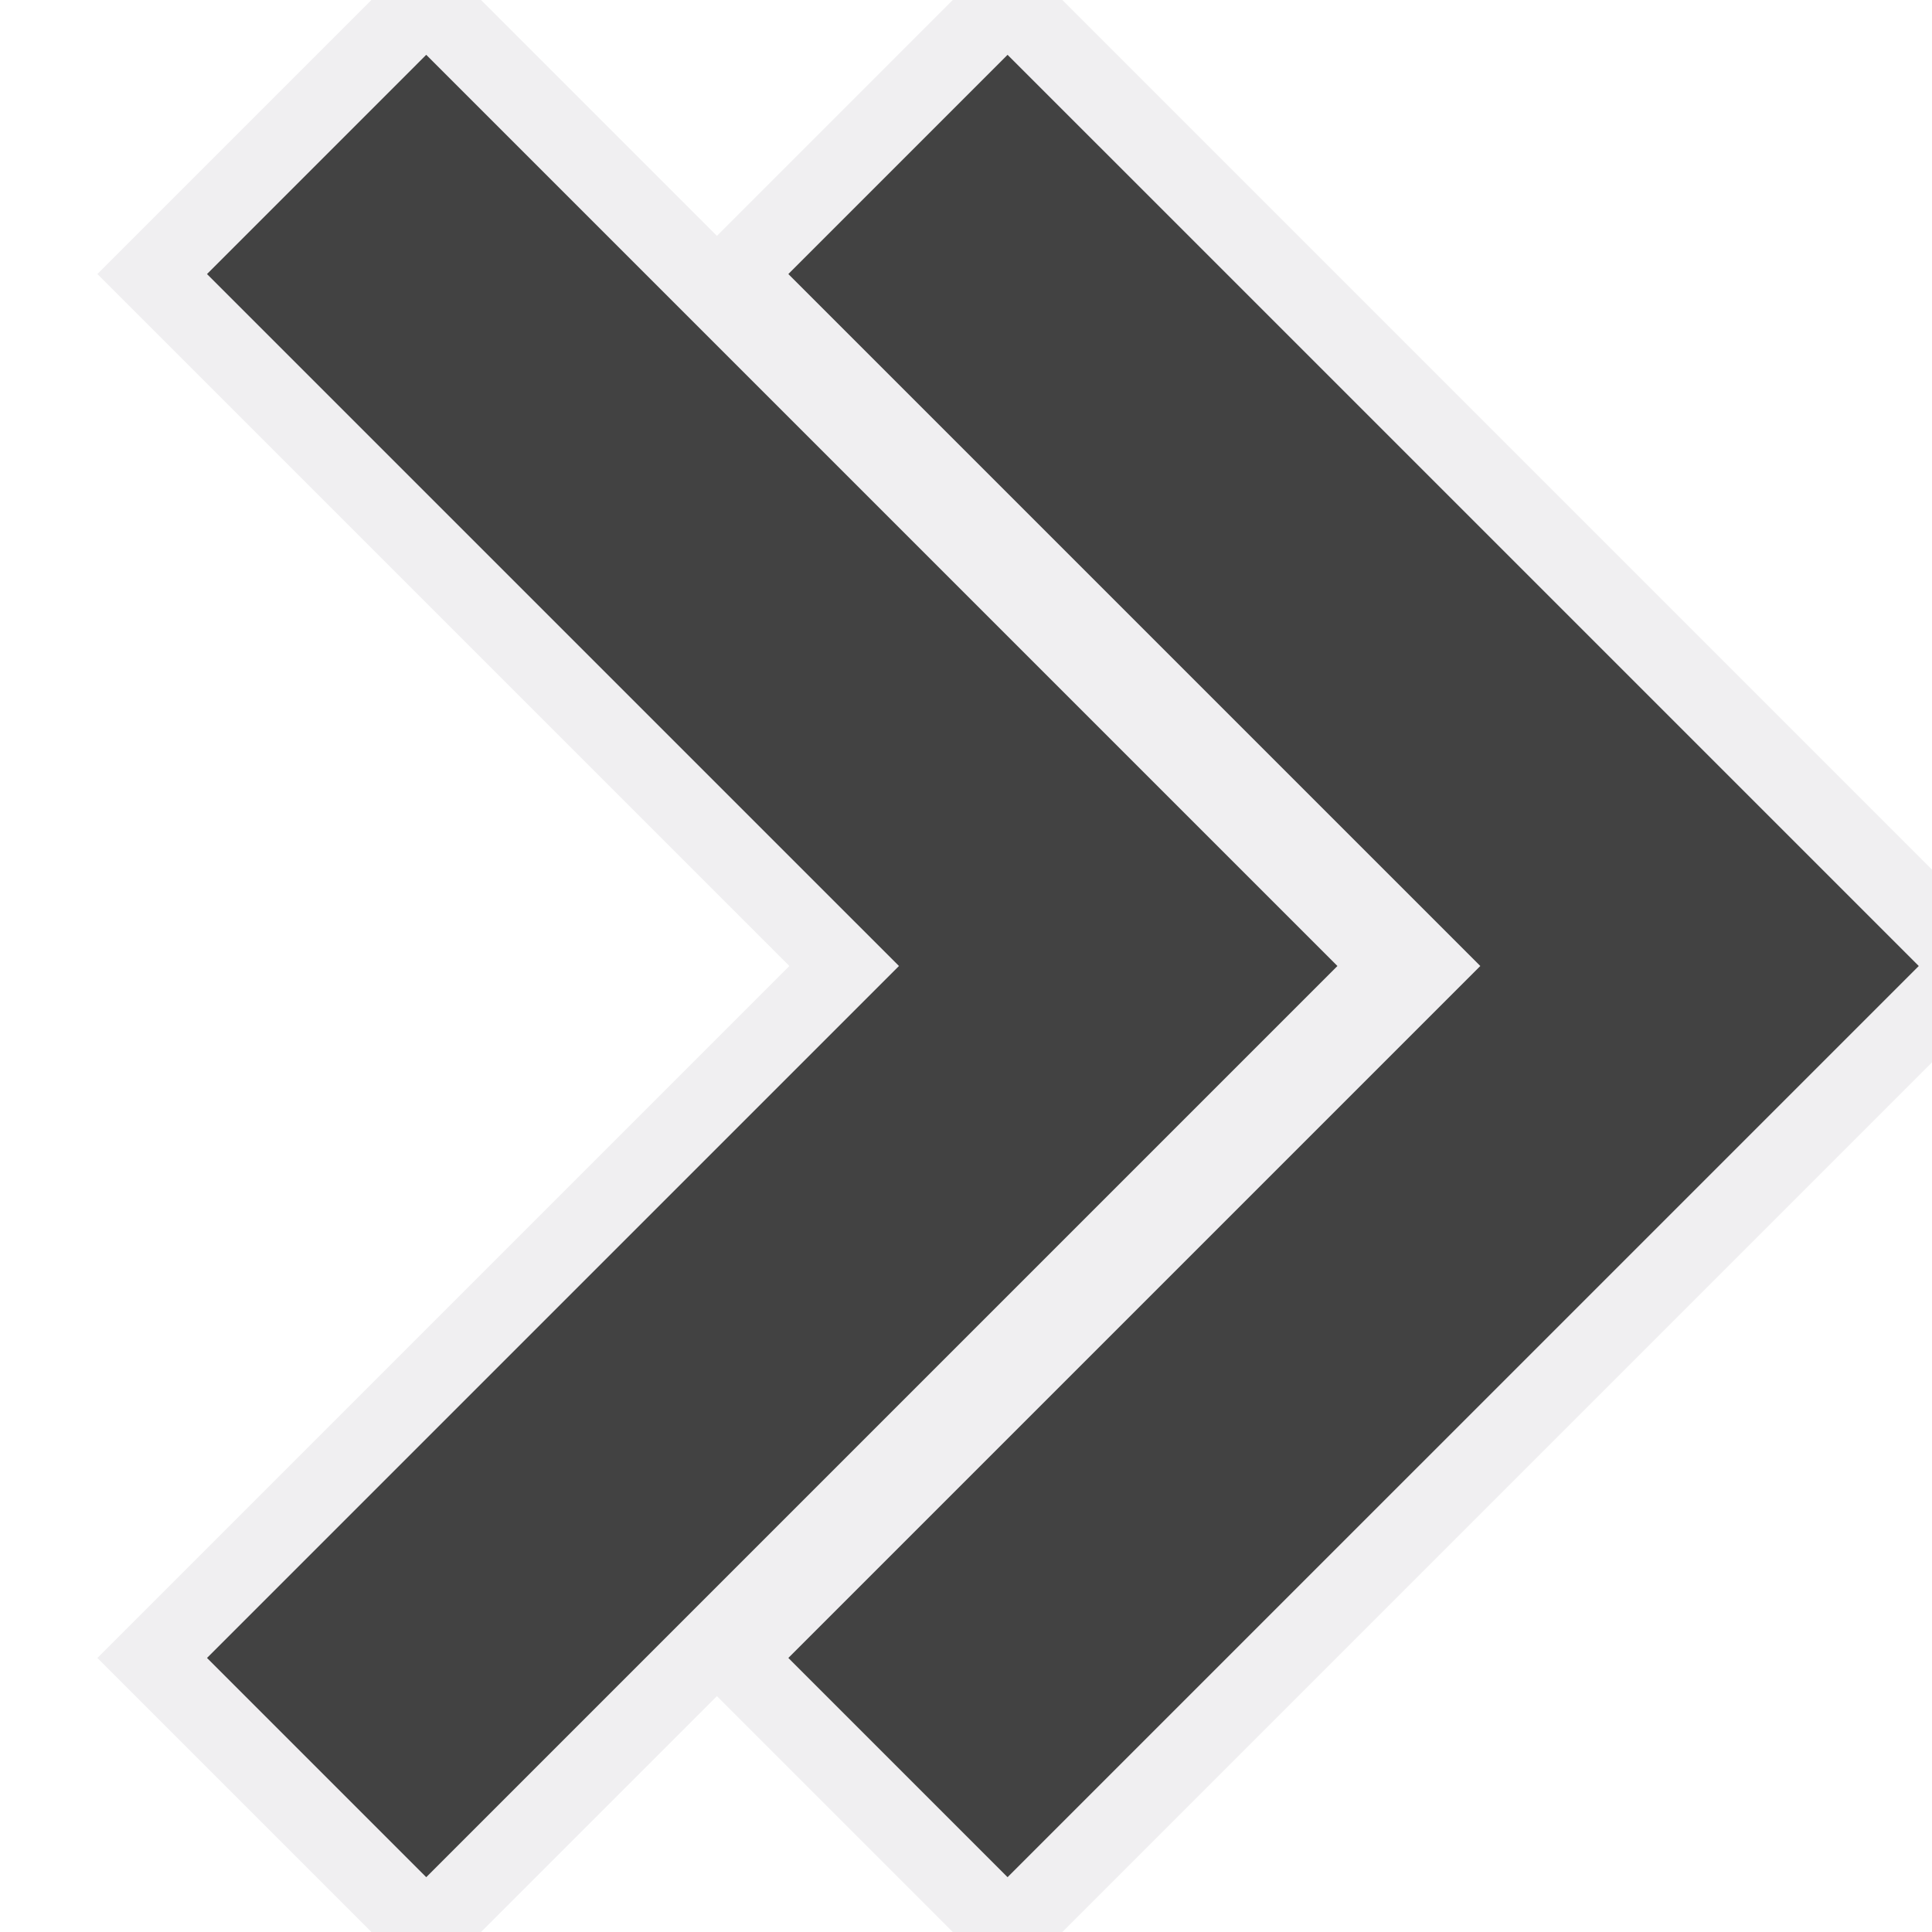
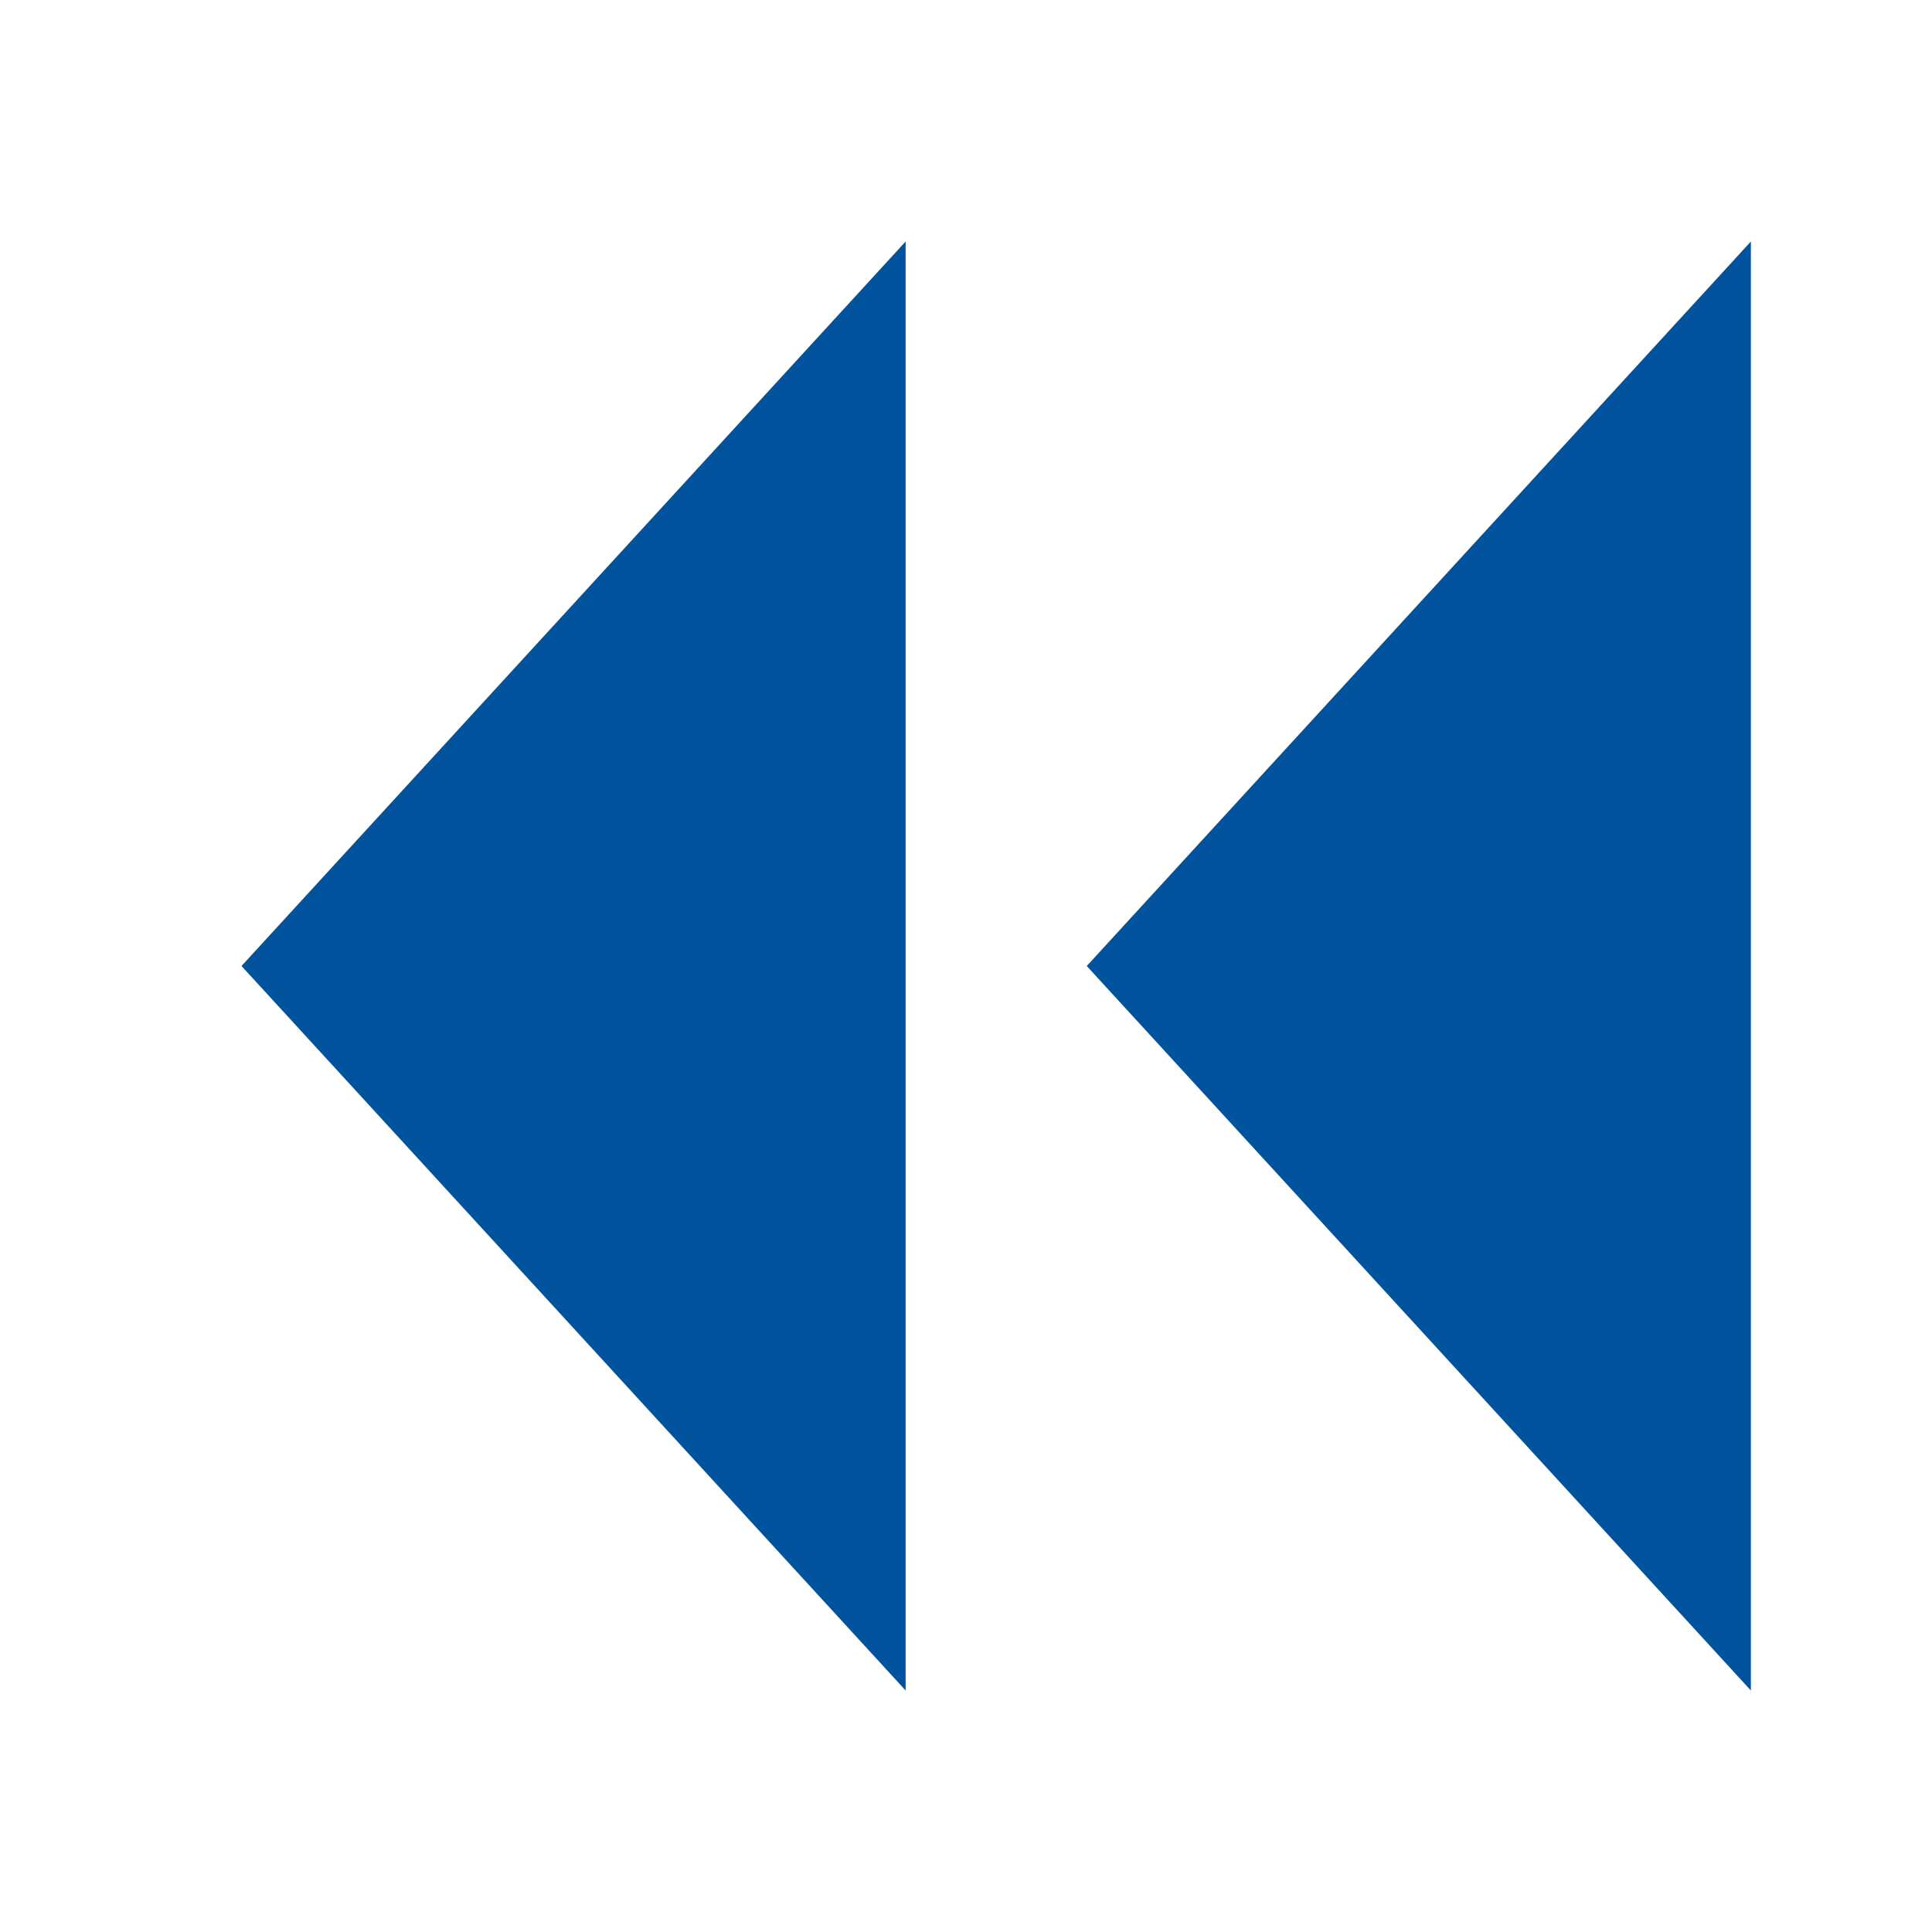
- <svg xmlns="http://www.w3.org/2000/svg" fill="#424242" stroke="#f0eff1" stroke-width="8" stroke-linejoin="miter" version="1.1" id="Capa_1" width="800px" height="800px" viewBox="0 0 199.404 199.404" xml:space="preserve">
-   <g>
-     <polygon points="103.992,0 203.695,99.702 103.992,199.404 75.709,171.119 147.127,99.702 75.709,28.285" />
-     <polygon points="43.992,0 143.695,99.702 43.992,199.404 15.709,171.119 87.127,99.702 15.709,28.285" />
-   </g>
+ <svg xmlns="http://www.w3.org/2000/svg" viewBox="0 0 16 16">
+   <style>.icon-canvas-transparent{opacity:0;fill:#f6f6f6}.icon-vs-action-blue{fill:#00539c}</style>
+   <path class="icon-canvas-transparent" d="M16 0v16H0V0h16z" id="canvas" />
+   <path class="icon-vs-action-blue" d="M14.5 2L9 8l5.5 6zM7.5 2L2 8l5.5 6z" id="glyph" />
</svg>
